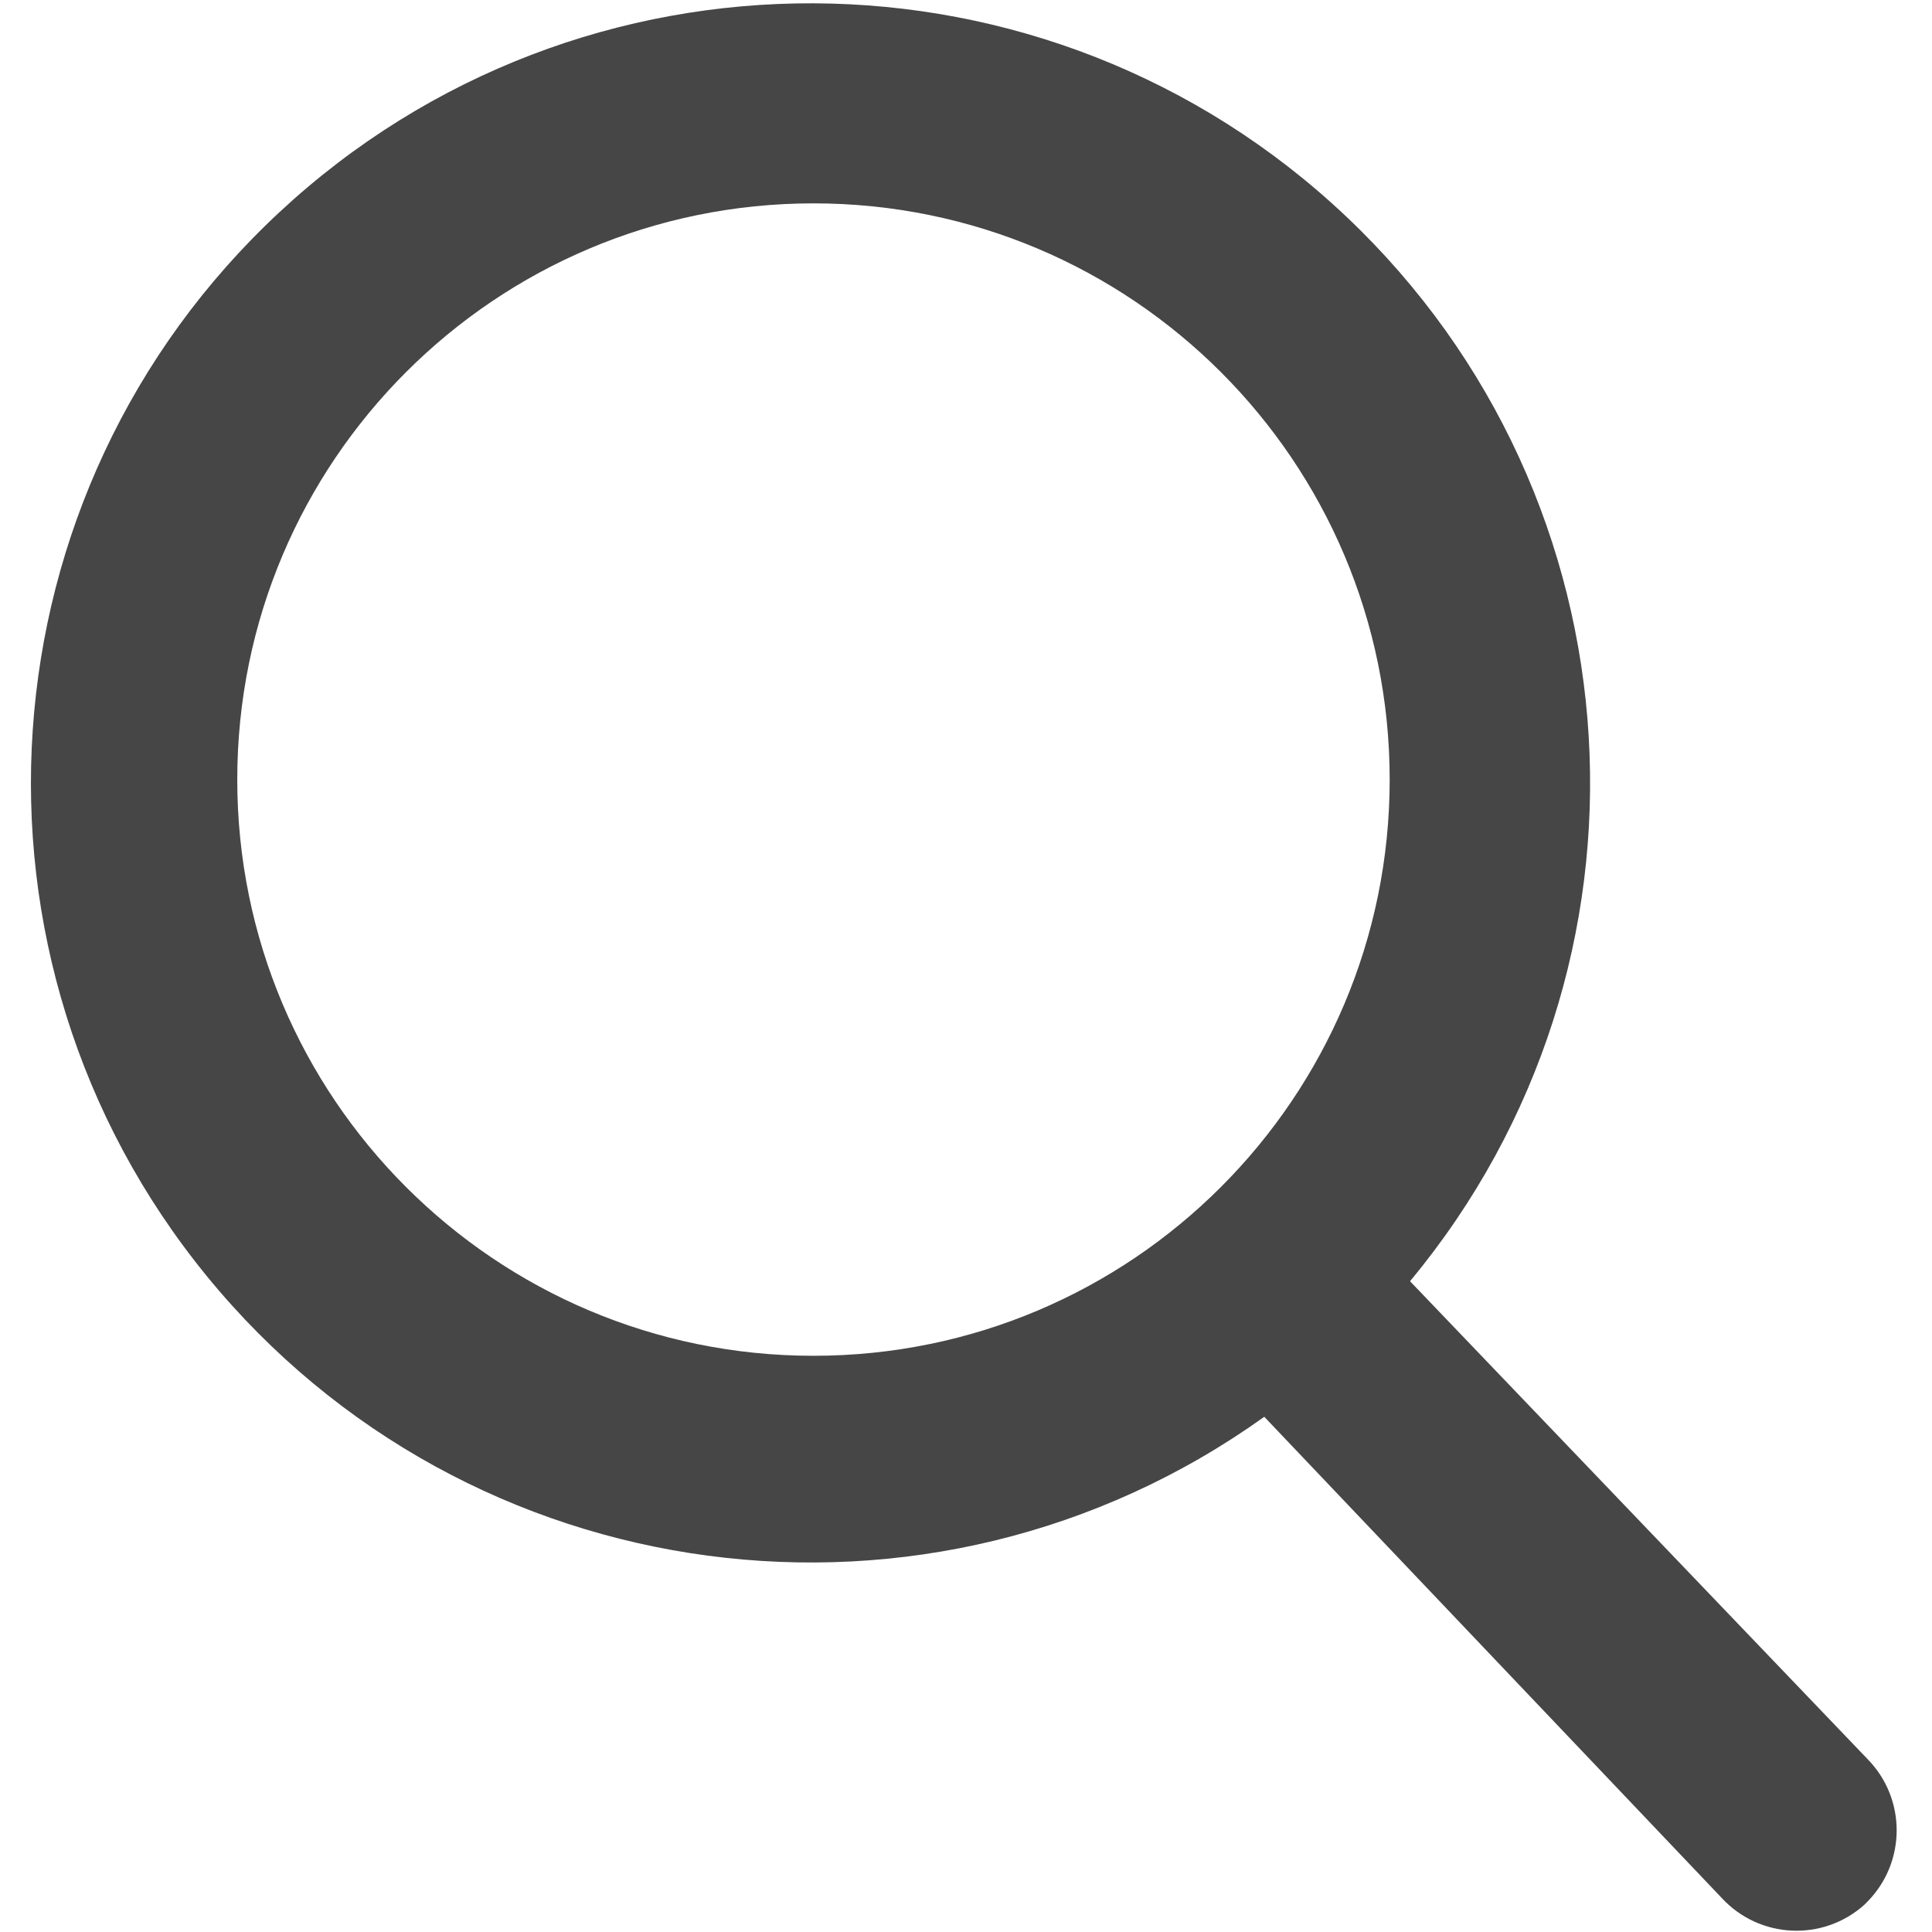
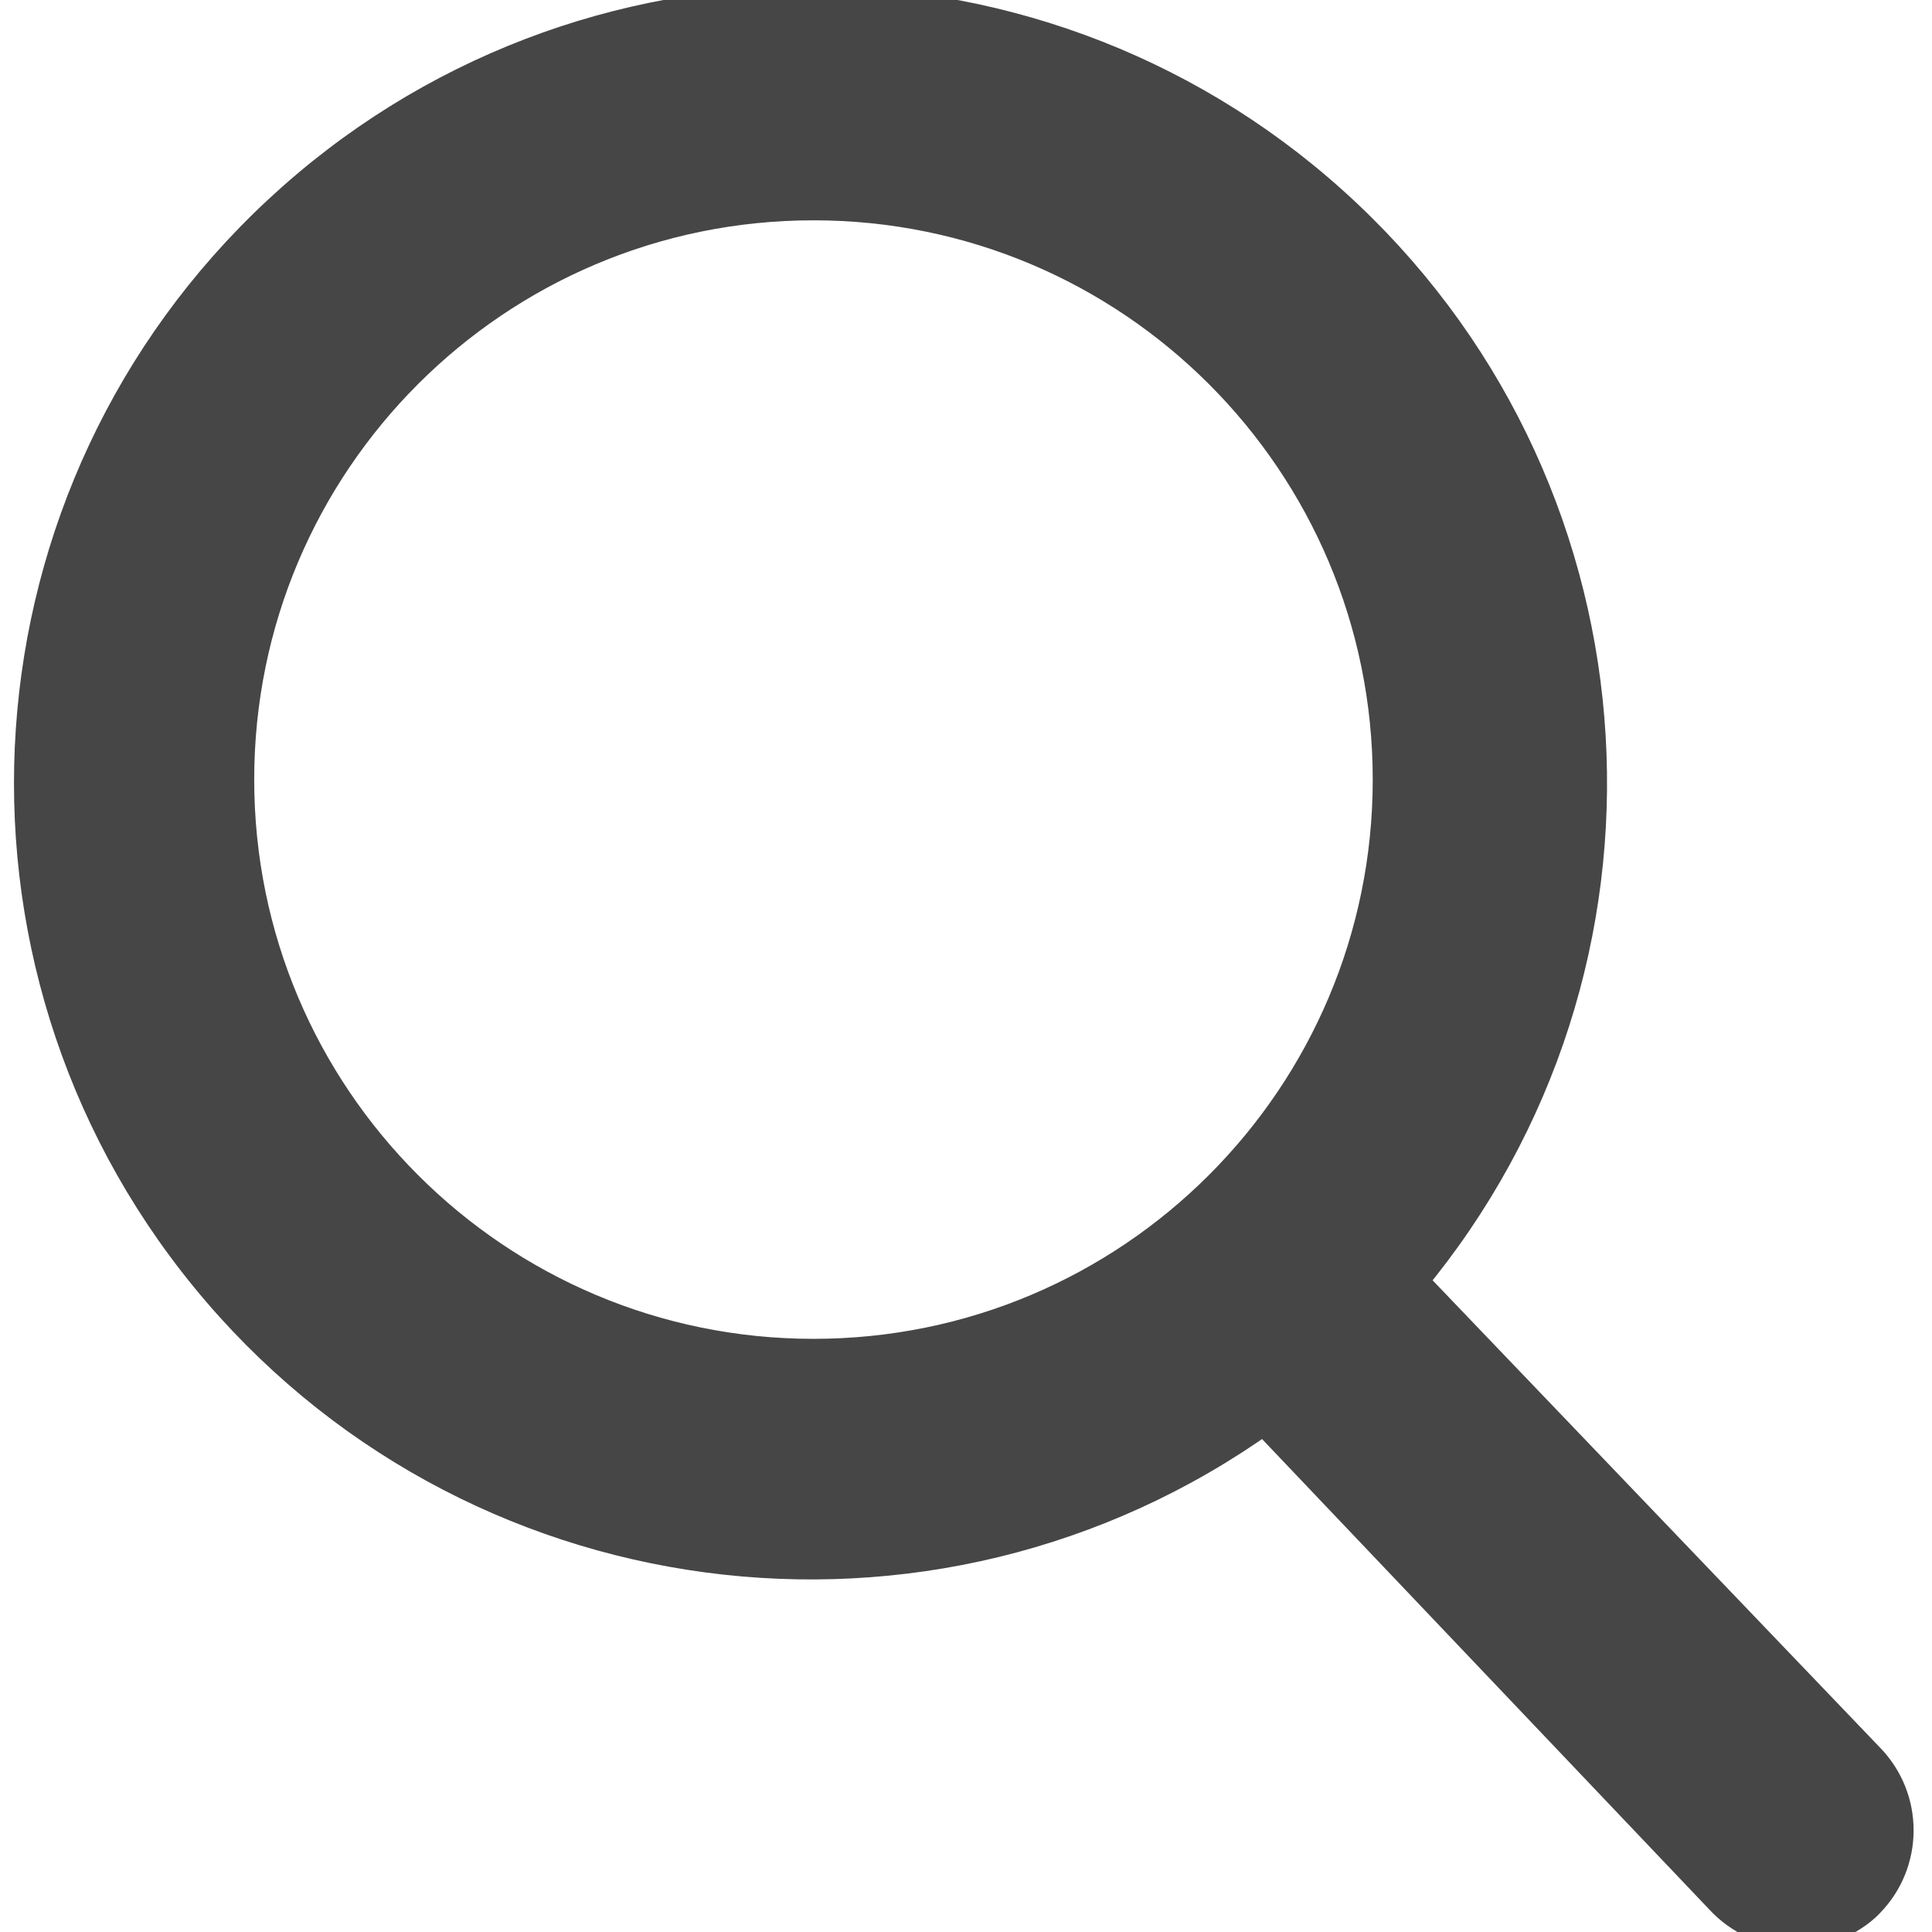
<svg xmlns="http://www.w3.org/2000/svg" viewBox="0 0 57 57">
-   <path d="M55.1 51.9L41.6 37.8a23 23 0 1 0-4.3 4L50.8 56a3 3 0 0 0 4.2.2l.1-.1a3 3 0 0 0 0-4.2zM24 6a17 17 0 1 1 0 34 17 17 0 0 1 0-34z" fill="#464646" />
+   <path stroke="#464646" d="M55.1 51.9L41.6 37.8a23 23 0 1 0-4.3 4L50.8 56a3 3 0 0 0 4.2.2l.1-.1a3 3 0 0 0 0-4.2zM24 6a17 17 0 1 1 0 34 17 17 0 0 1 0-34z" fill="#464646" />
</svg>
